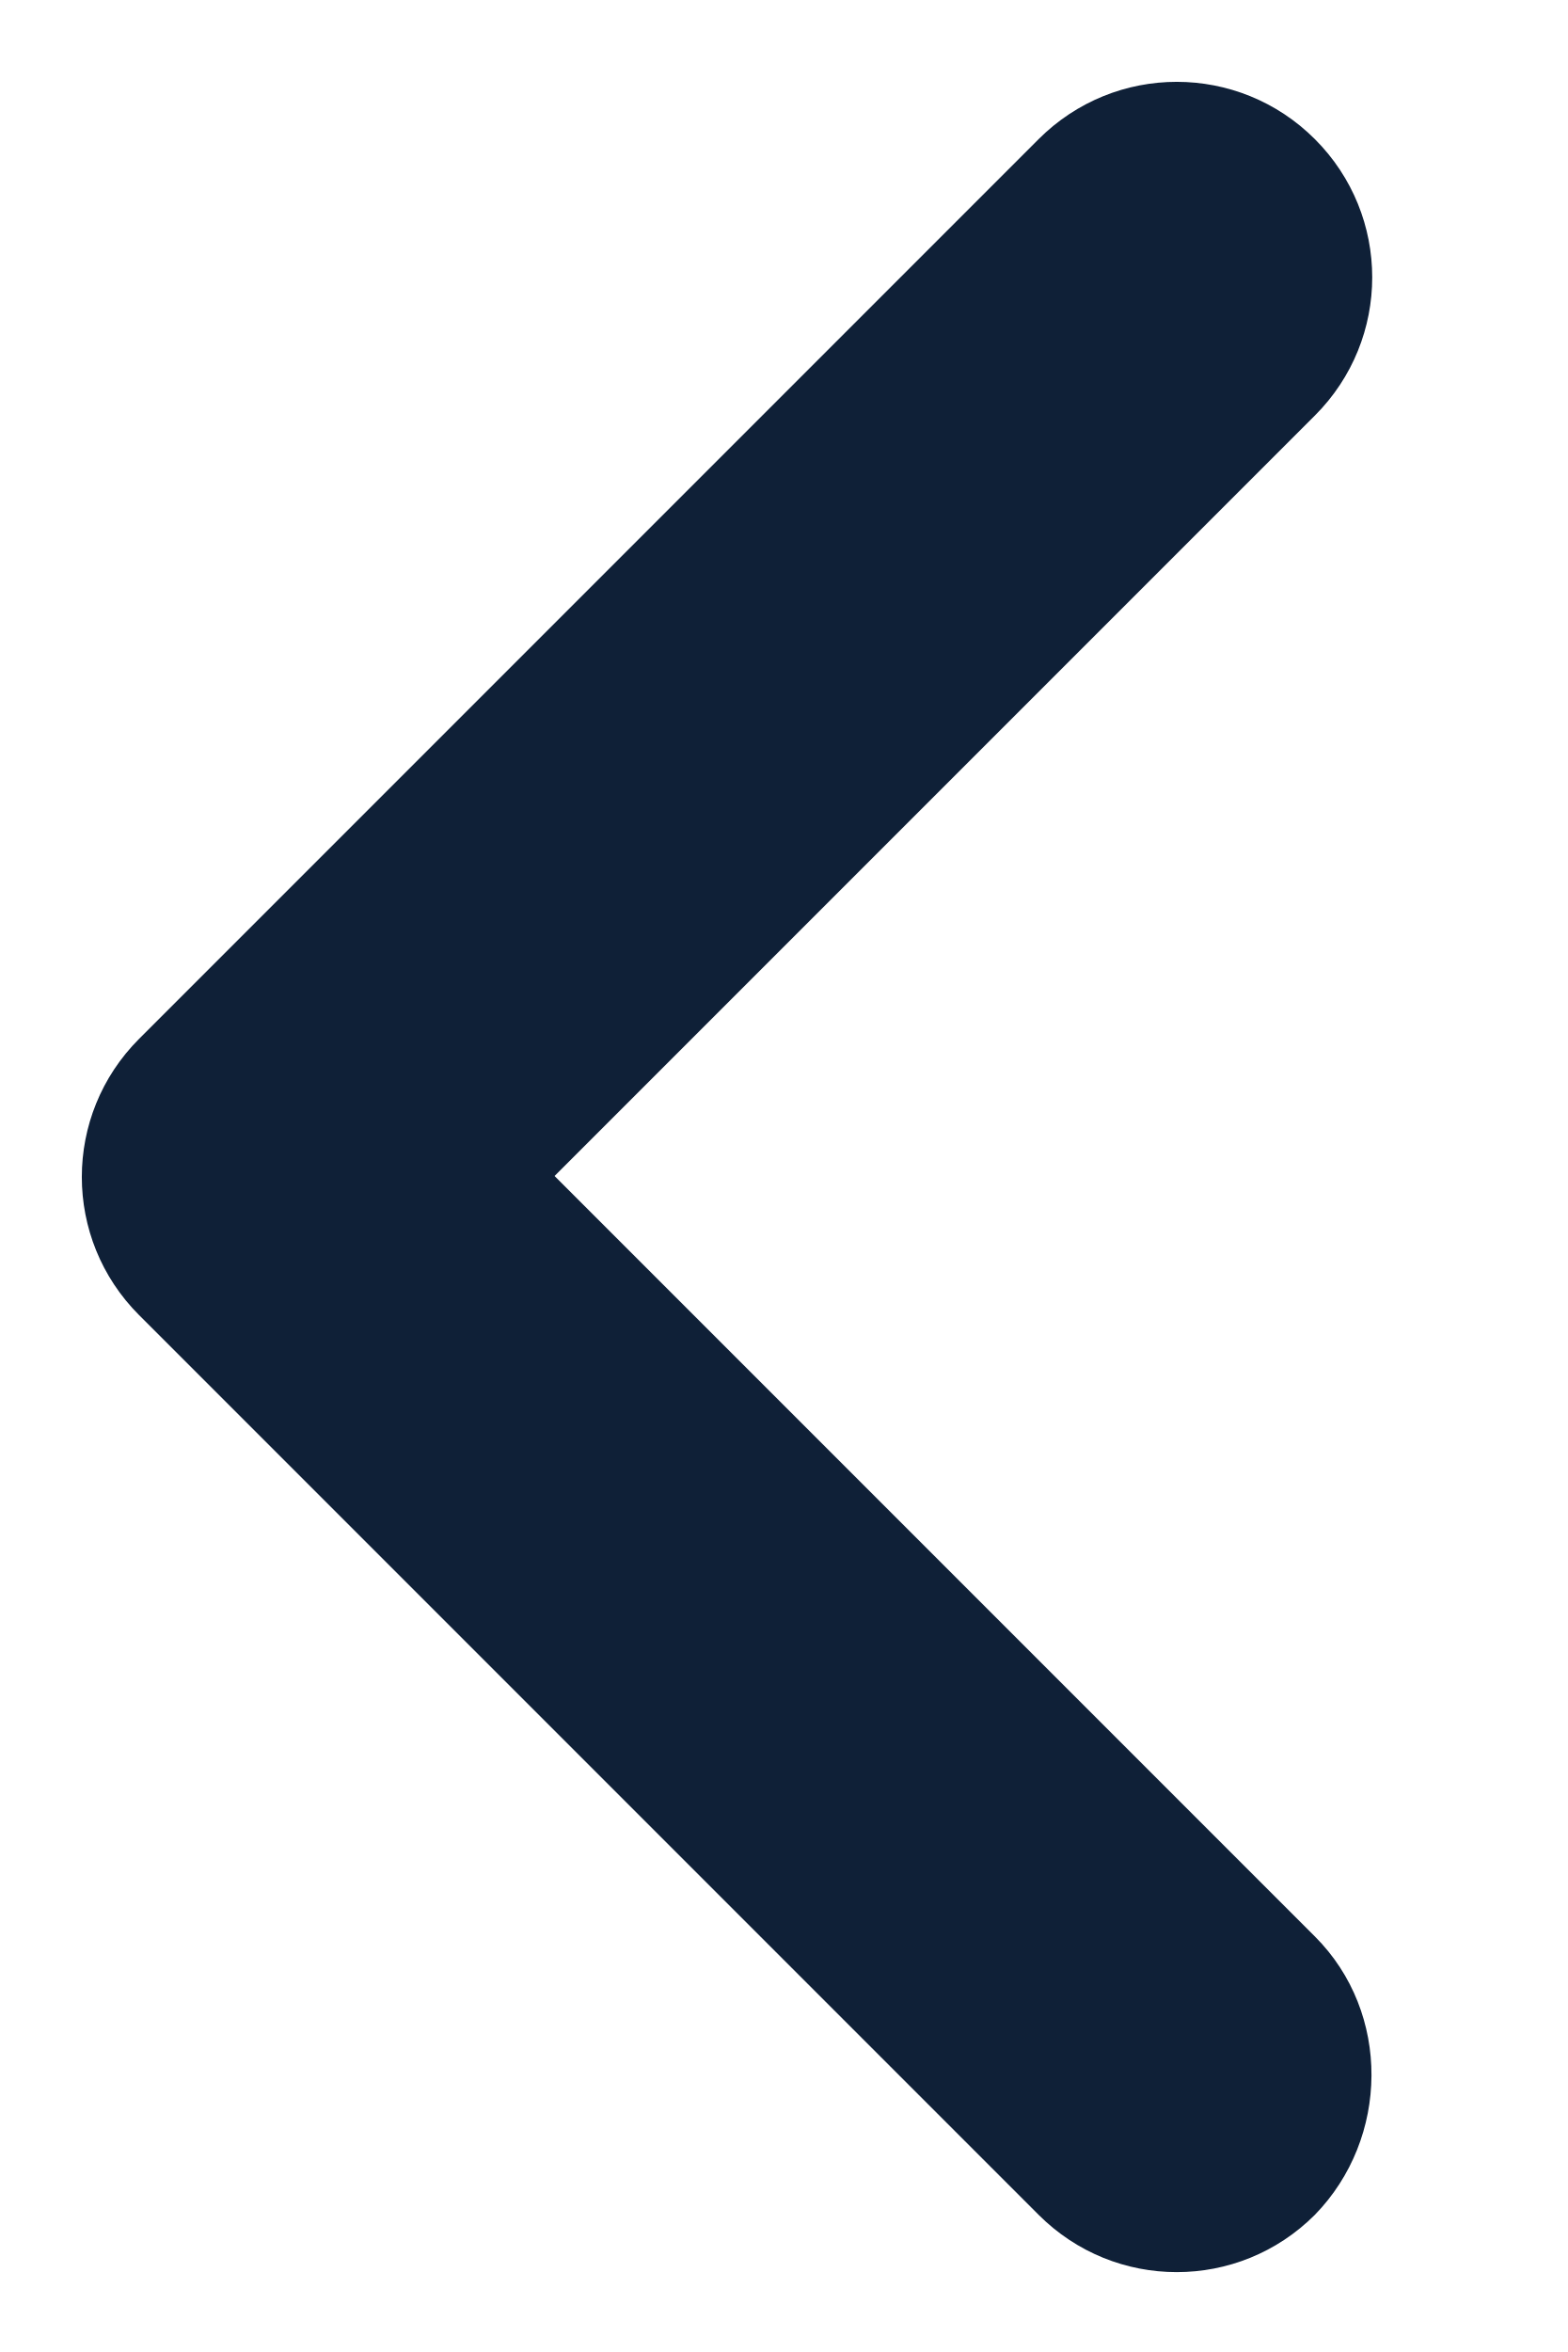
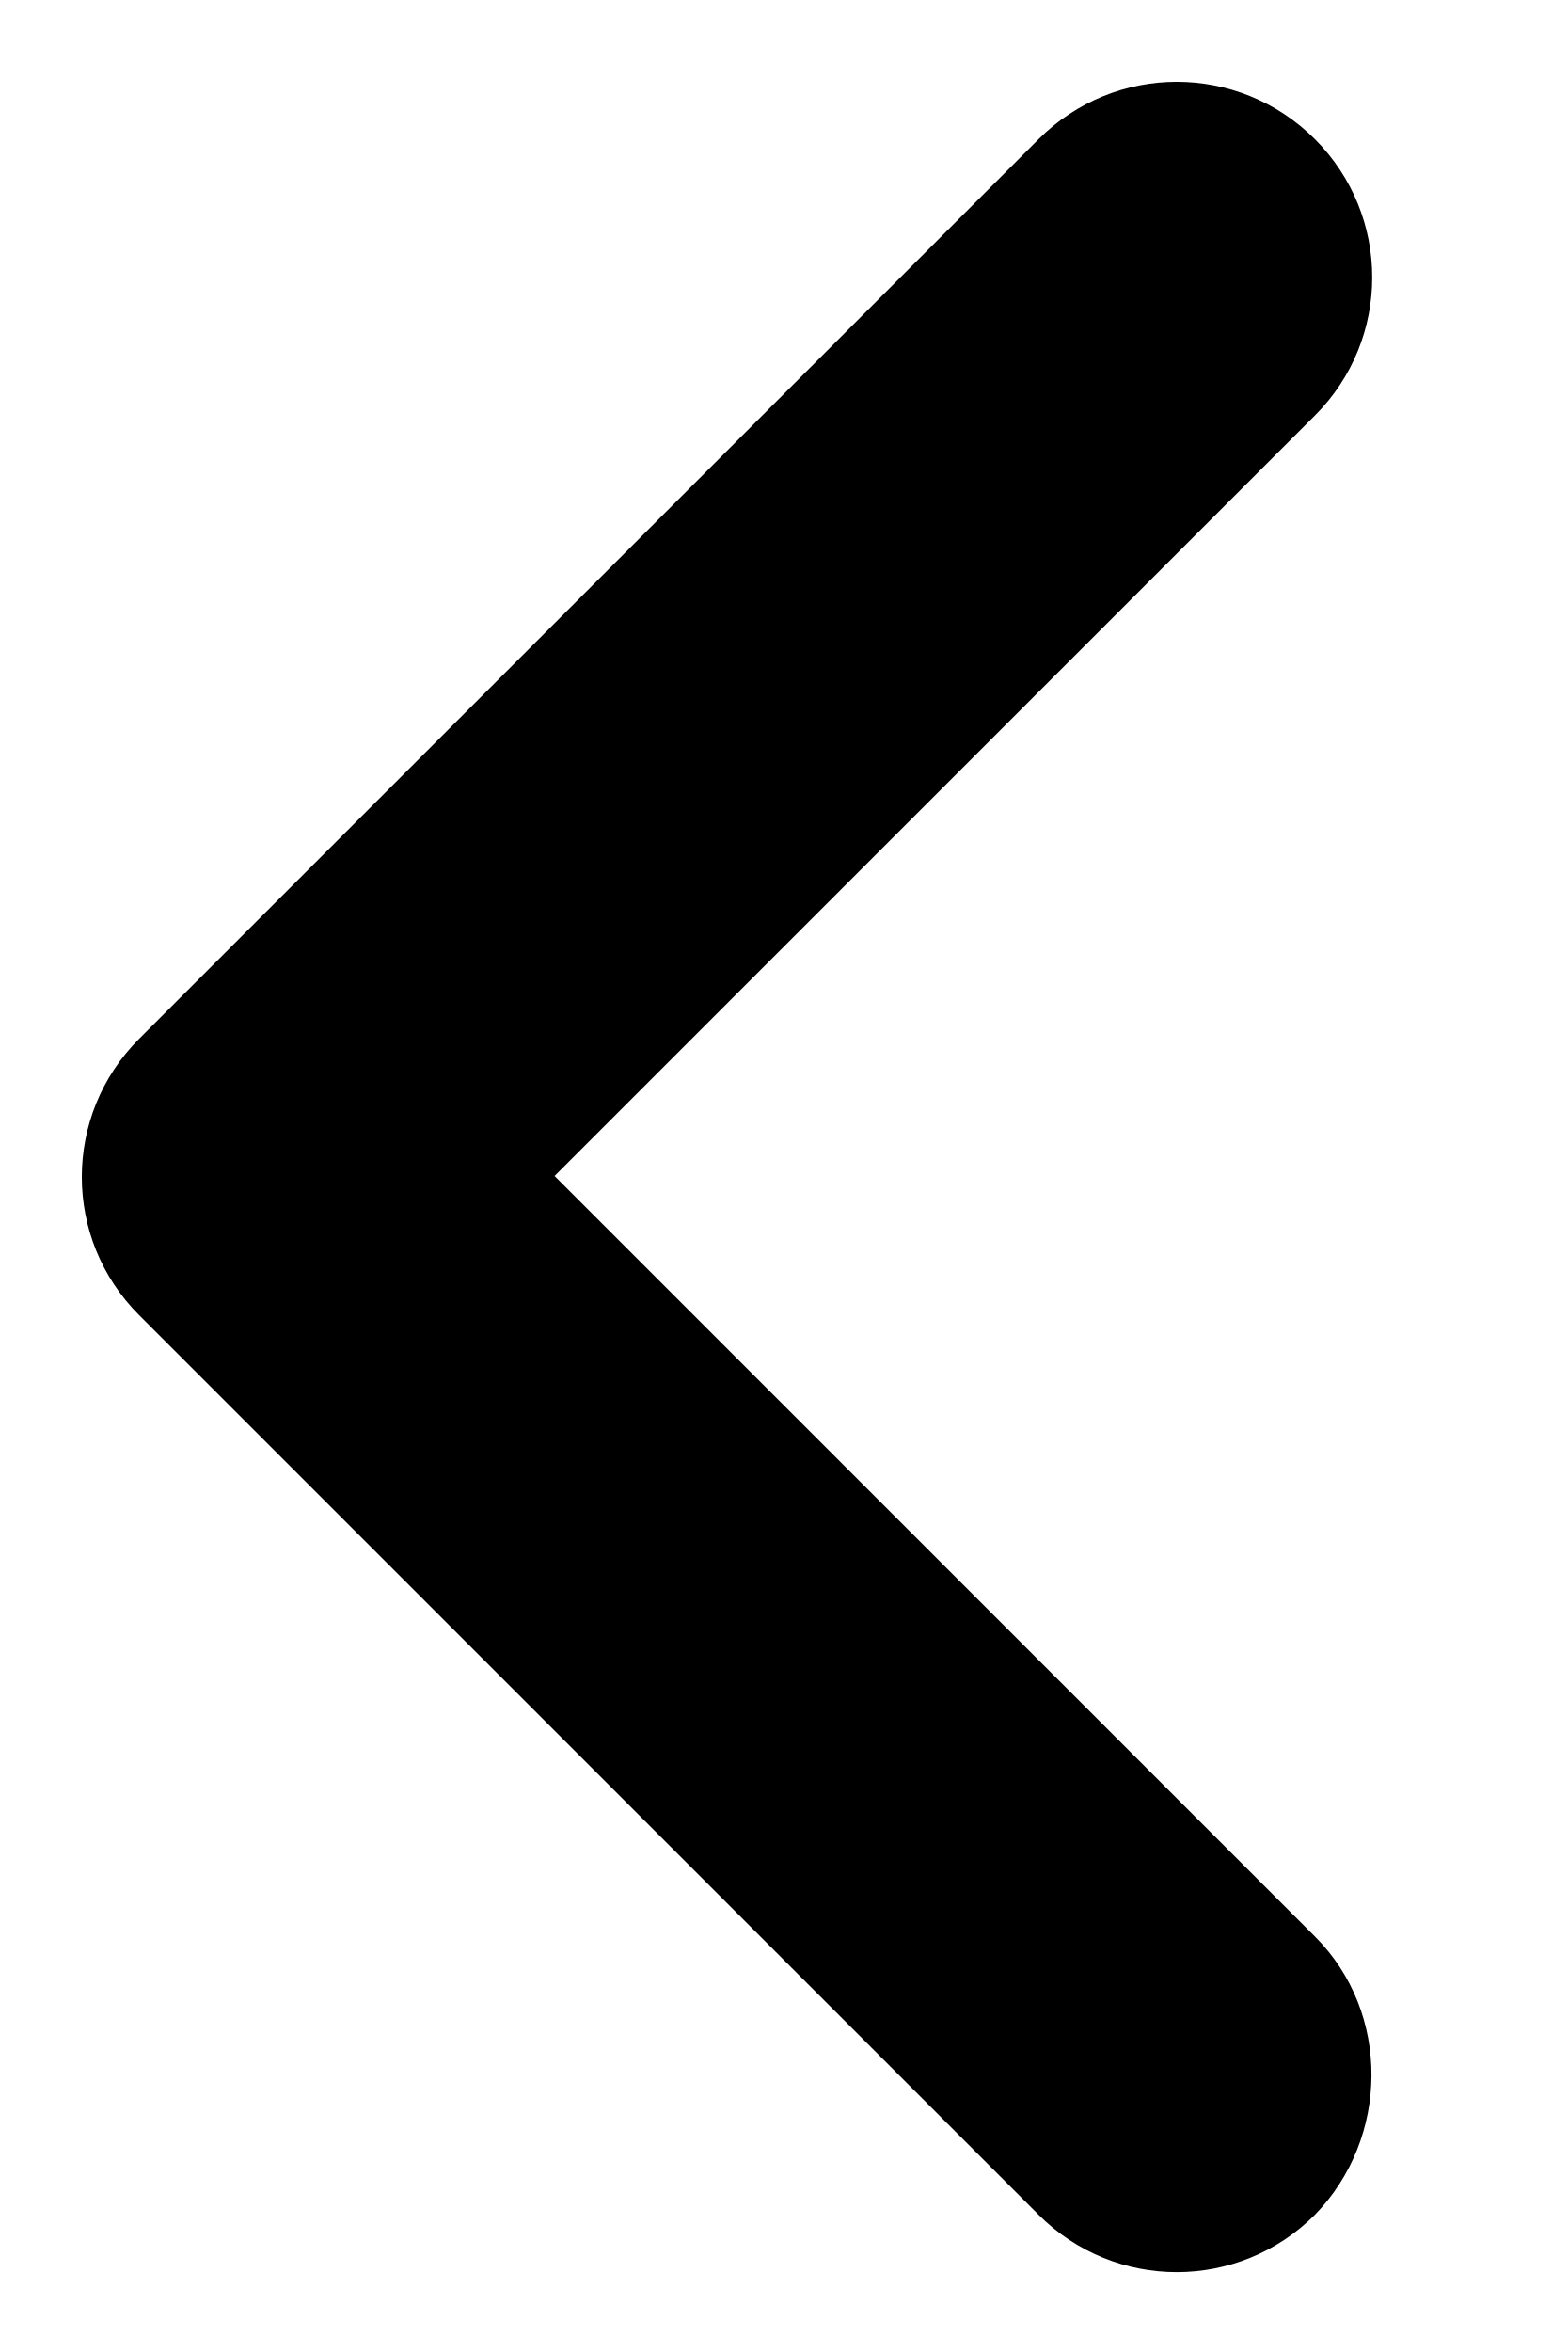
<svg xmlns="http://www.w3.org/2000/svg" width="8" height="12" viewBox="0 0 8 12" fill="none">
-   <path d="M6.71 9.88L2.83 6L6.71 2.12C7.1 1.73 7.1 1.1 6.71 0.71C6.32 0.32 5.69 0.32 5.3 0.71L0.71 5.3C0.32 5.69 0.32 6.32 0.71 6.71L5.3 11.3C5.69 11.69 6.32 11.69 6.71 11.3C7.09 10.91 7.1 10.27 6.71 9.88Z" fill="#0F2037" />
+   <path d="M6.71 9.88L2.83 6L6.71 2.12C7.1 1.73 7.1 1.1 6.71 0.71C6.32 0.32 5.69 0.32 5.3 0.71L0.71 5.3C0.32 5.69 0.32 6.32 0.71 6.71L5.3 11.3C5.69 11.69 6.32 11.69 6.71 11.3C7.09 10.91 7.1 10.27 6.71 9.88Z" fill="black" />
</svg>
